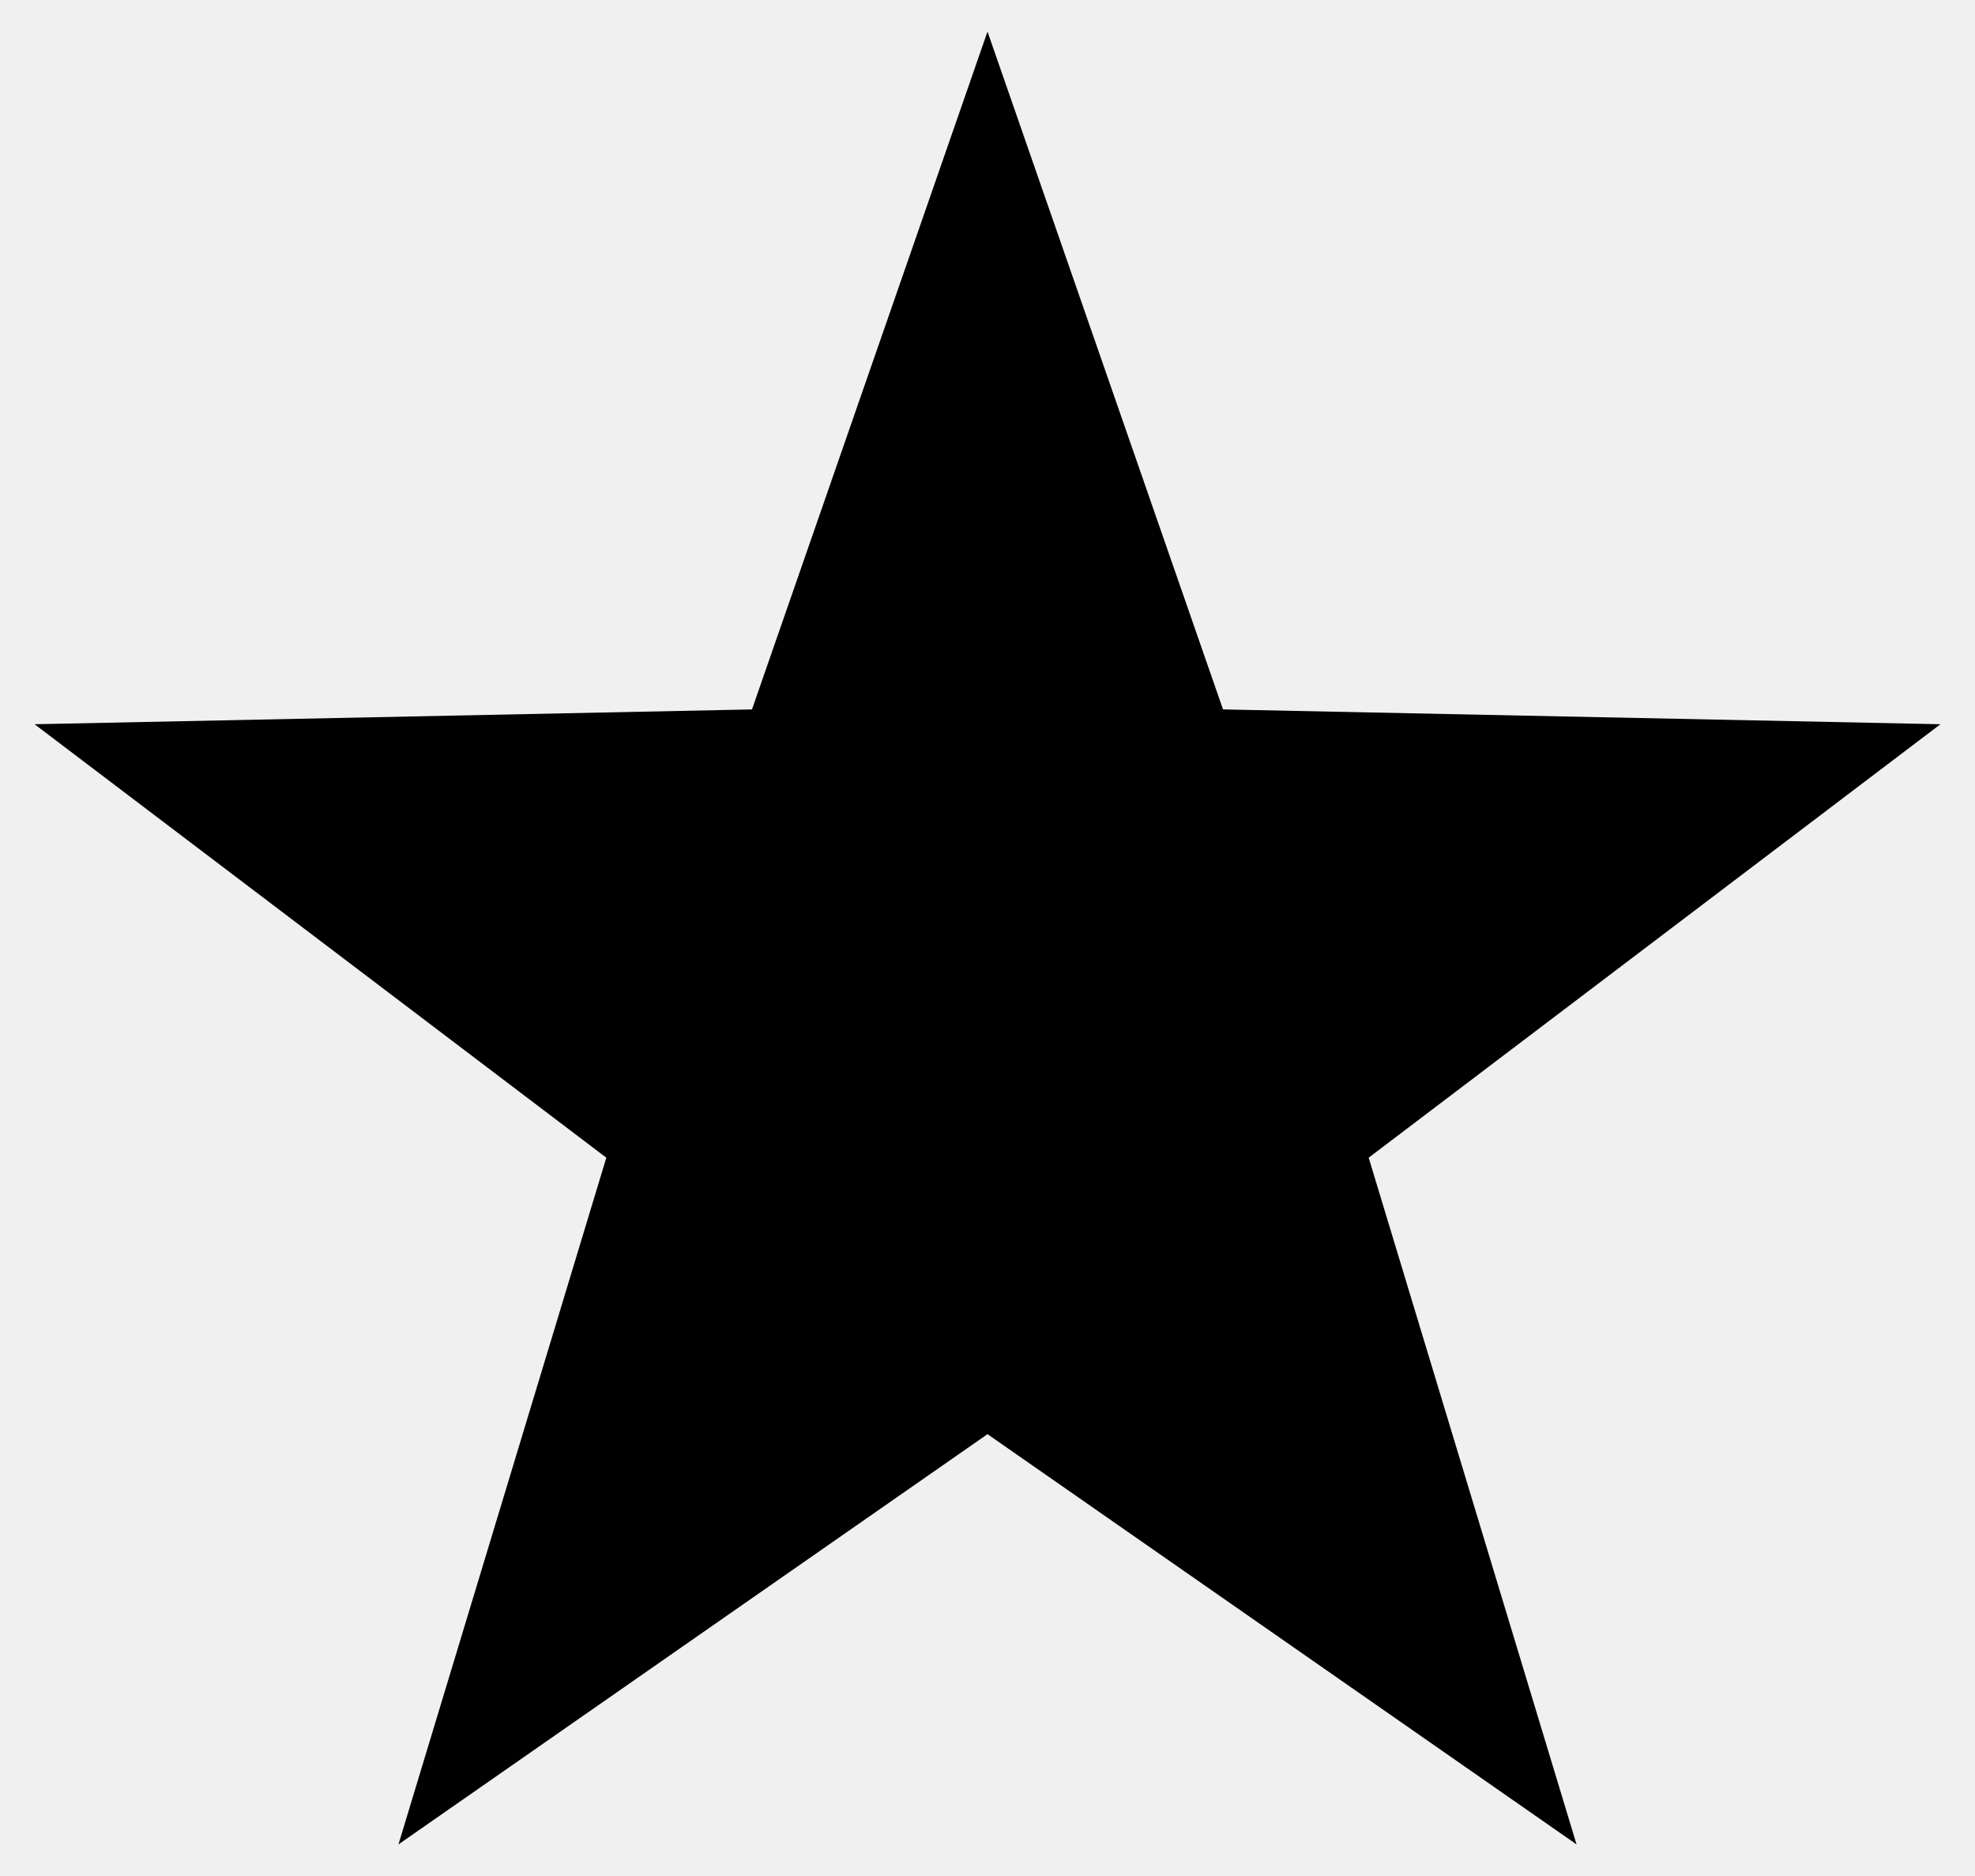
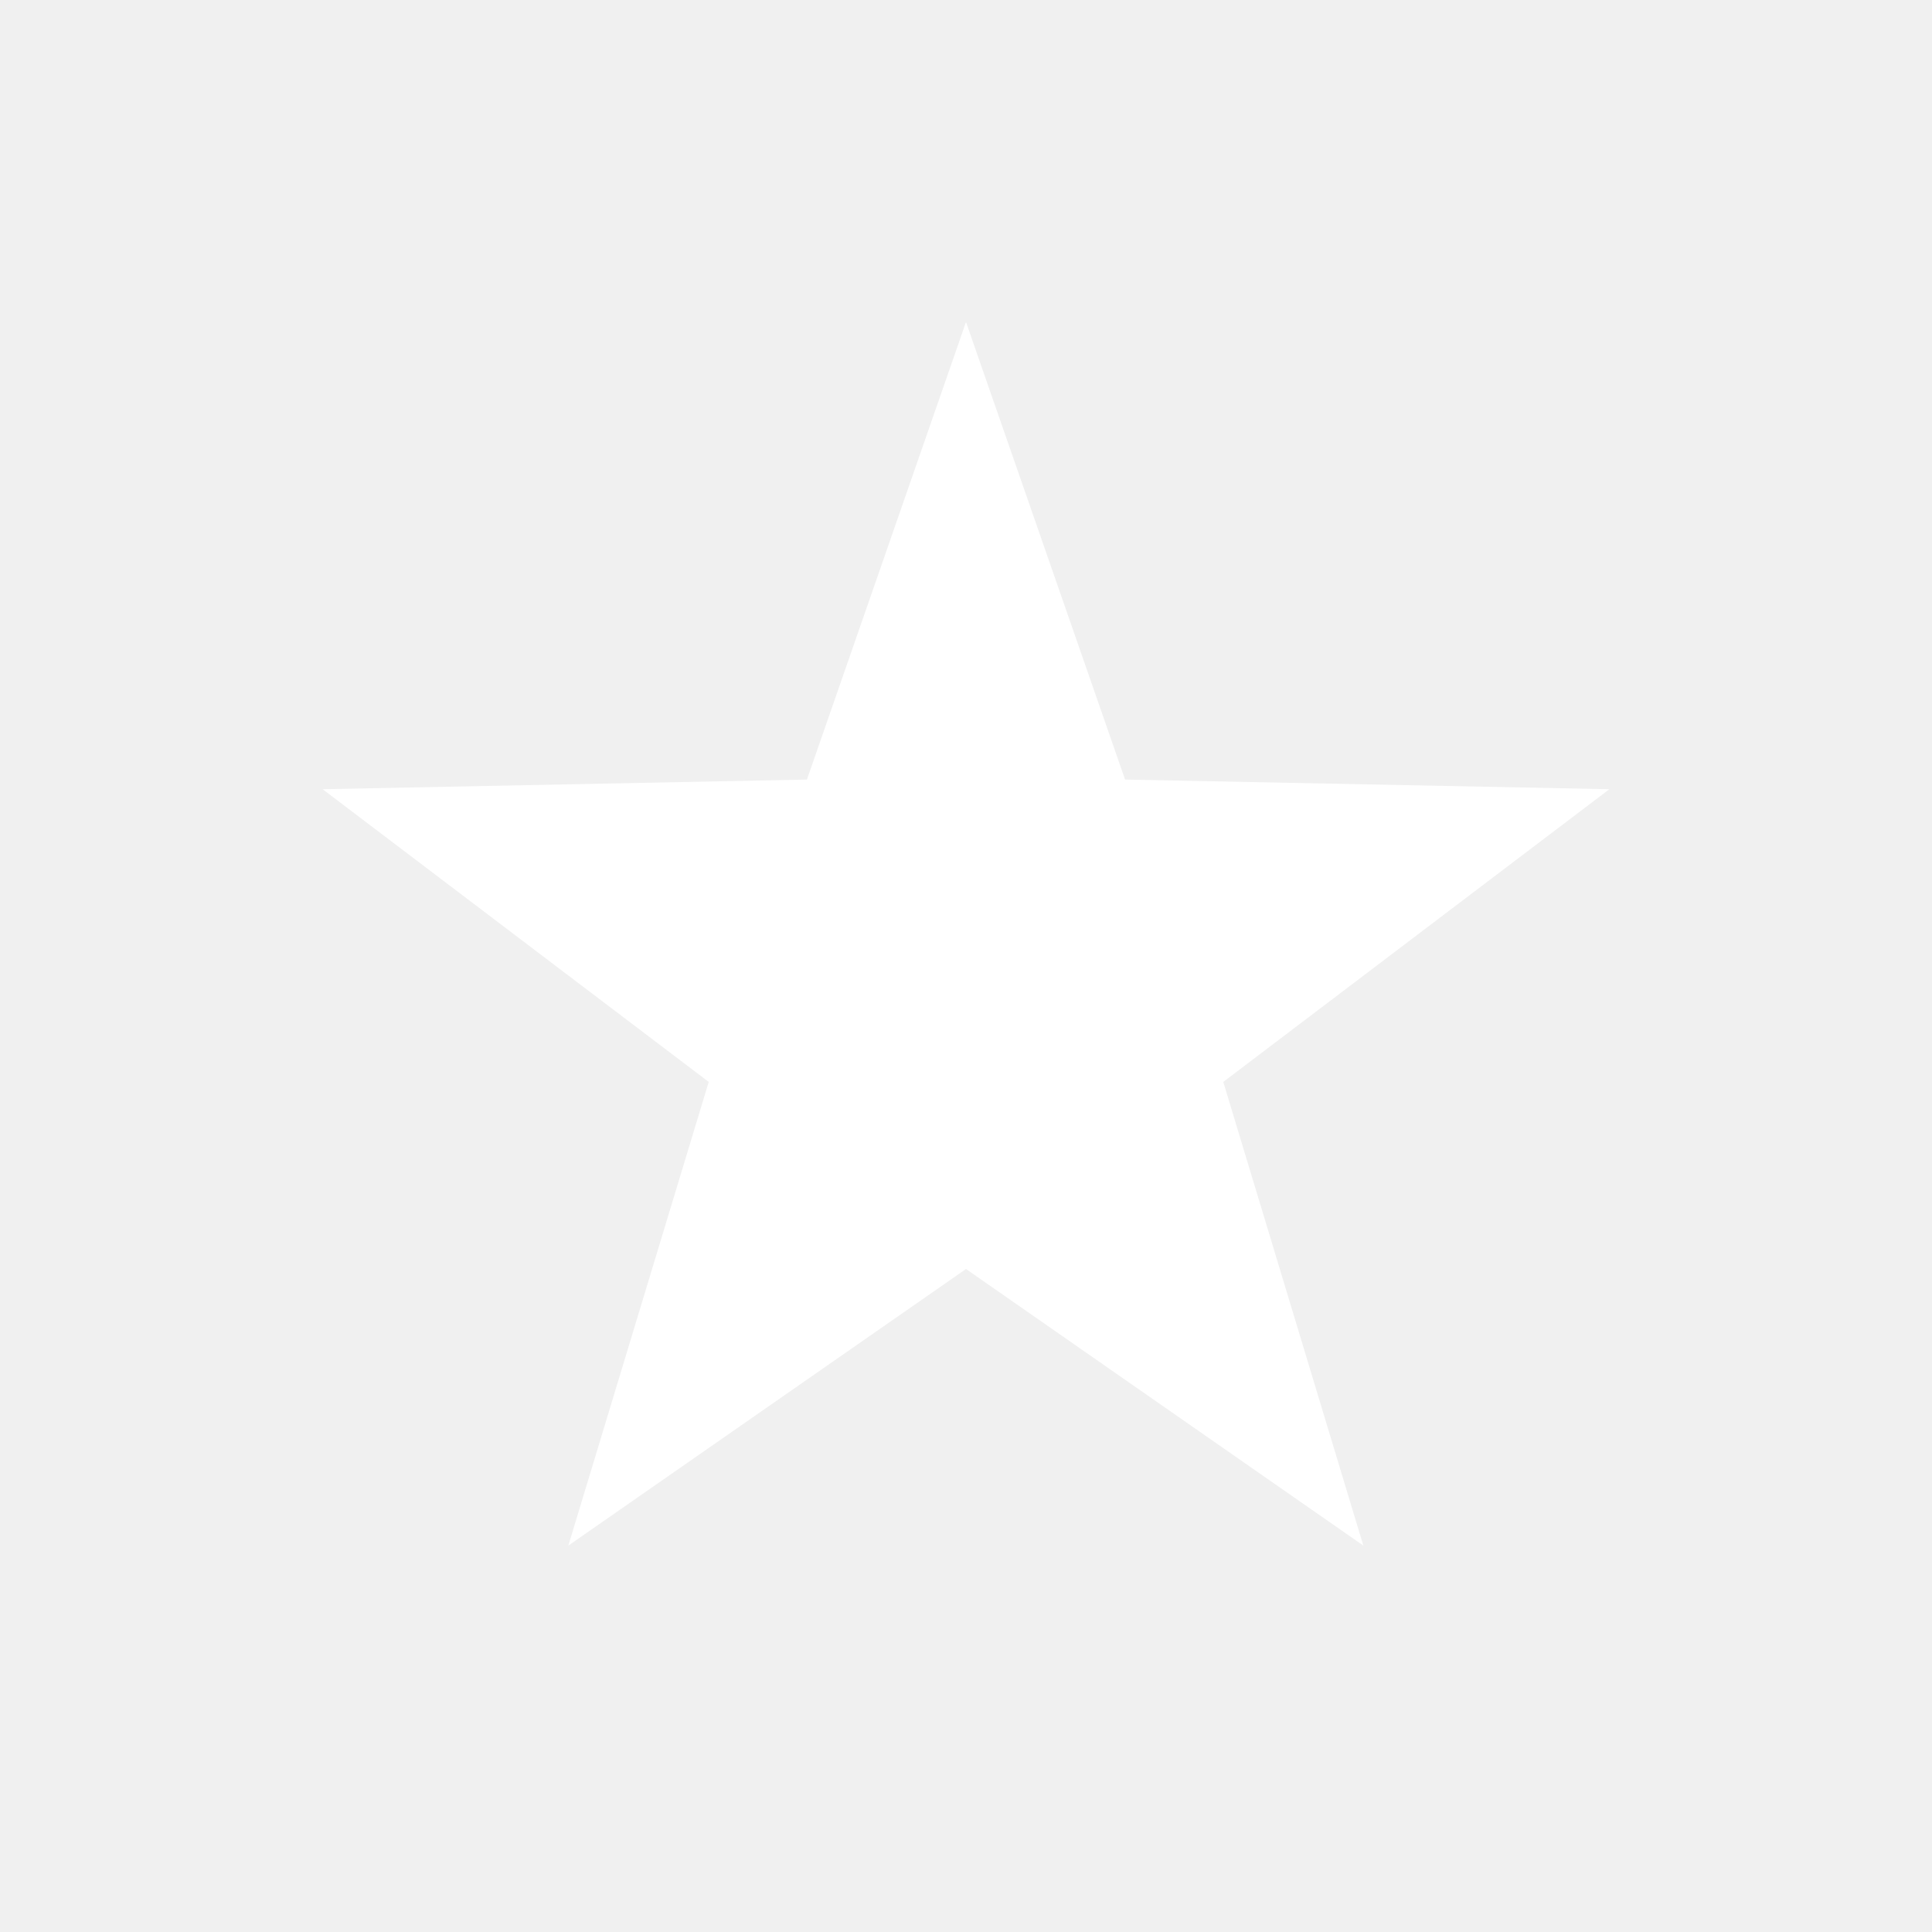
- <svg xmlns="http://www.w3.org/2000/svg" viewBox="10 10 40 38">
-   <polygon points="30 39.05 41.93 47.36 37.72 33.45 49.3 24.67 34.77 24.37 30 10.64 25.23 24.37 10.7 24.67 22.28 33.45 18.07 47.36 30 39.05" fill="currentcolor" fill-rule="evenodd" />
+ <svg xmlns="http://www.w3.org/2000/svg" id="Ebene_1" data-name="Ebene 1" viewBox="0 0 60 60">
+   <polygon points="30 39.41 42.34 48 37.99 33.6 49.98 24.51 34.94 24.21 30 10 25.06 24.21 10.02 24.51 22.01 33.6 17.65 48 30 39.41" fill="#fff" fill-rule="evenodd" />
</svg>
